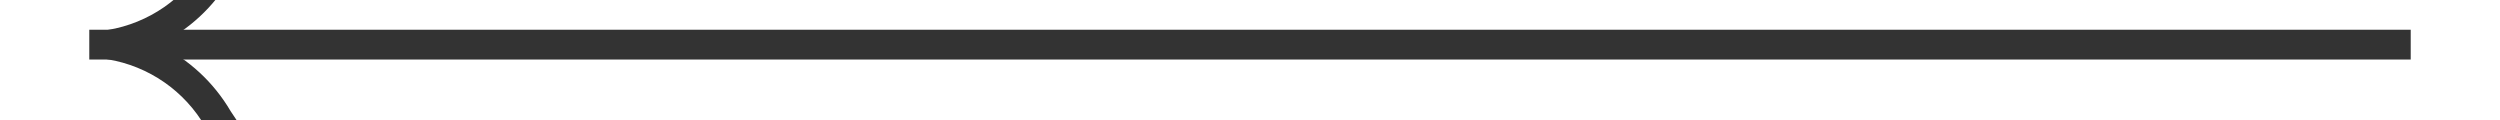
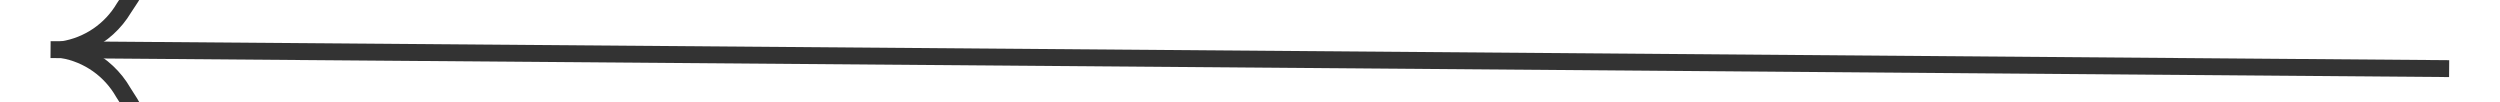
- <svg xmlns="http://www.w3.org/2000/svg" version="1.1" width="84px" height="4px" preserveAspectRatio="xMinYMid meet" viewBox="-18 177  84 2">
-   <g transform="matrix(0 -1 1 0 -154 202 )">
-     <path d="M 19.697 145.159  A 15.24 15.24 0 0 0 22.267 143.748 A 5.67 5.67 0 0 0 24.5 141.333 A 5.67 5.67 0 0 0 26.733 143.748 A 15.24 15.24 0 0 0 29.303 145.159 L 29.697 144.241  A 14.24 14.24 0 0 1 27.267 142.902 A 4.67 4.67 0 0 1 24.993 139.618 A 0.5 0.5 0 0 0 24.5 139.2 A 0.5 0.5 0 0 0 24.007 139.618 A 4.67 4.67 0 0 1 21.733 142.902 A 14.24 14.24 0 0 1 19.303 144.241 L 19.697 145.159  Z " fill-rule="nonzero" fill="#333333" stroke="none" />
-     <path d="M 24.5 139  L 24.5 217  " stroke-width="1" stroke="#333333" fill="none" />
+ <svg xmlns="http://www.w3.org/2000/svg" version="1.1" width="148px" height="6px" preserveAspectRatio="xMinYMid meet" viewBox="-52 491  148 4">
+   <g transform="matrix(0.01745241 -0.9998477 0.9998477 0.01745241 -471.3089 506.3926 )">
+     <path d="M 16.697 428.159  A 15.24 15.24 0 0 0 19.267 426.748 A 5.67 5.67 0 0 0 21.5 424.333 A 5.67 5.67 0 0 0 23.733 426.748 A 15.24 15.24 0 0 0 26.303 428.159 L 26.697 427.241  A 14.24 14.24 0 0 1 24.267 425.902 A 4.67 4.67 0 0 1 21.993 422.618 A 0.5 0.5 0 0 0 21.5 422.2 A 0.5 0.5 0 0 0 21.007 422.618 A 4.67 4.67 0 0 1 18.733 425.902 A 14.24 14.24 0 0 1 16.303 427.241 L 16.697 428.159  Z " fill-rule="nonzero" fill="#333333" stroke="none" transform="matrix(0.9999547 -0.009523378 0.009523378 0.9999547 -4.69405 0.2271094 )" />
+     <path d="M 21.5 422  L 21.5 564  " stroke-width="1" stroke="#333333" fill="none" transform="matrix(0.9999547 -0.009523378 0.009523378 0.9999547 -4.69405 0.2271094 )" />
  </g>
</svg>
